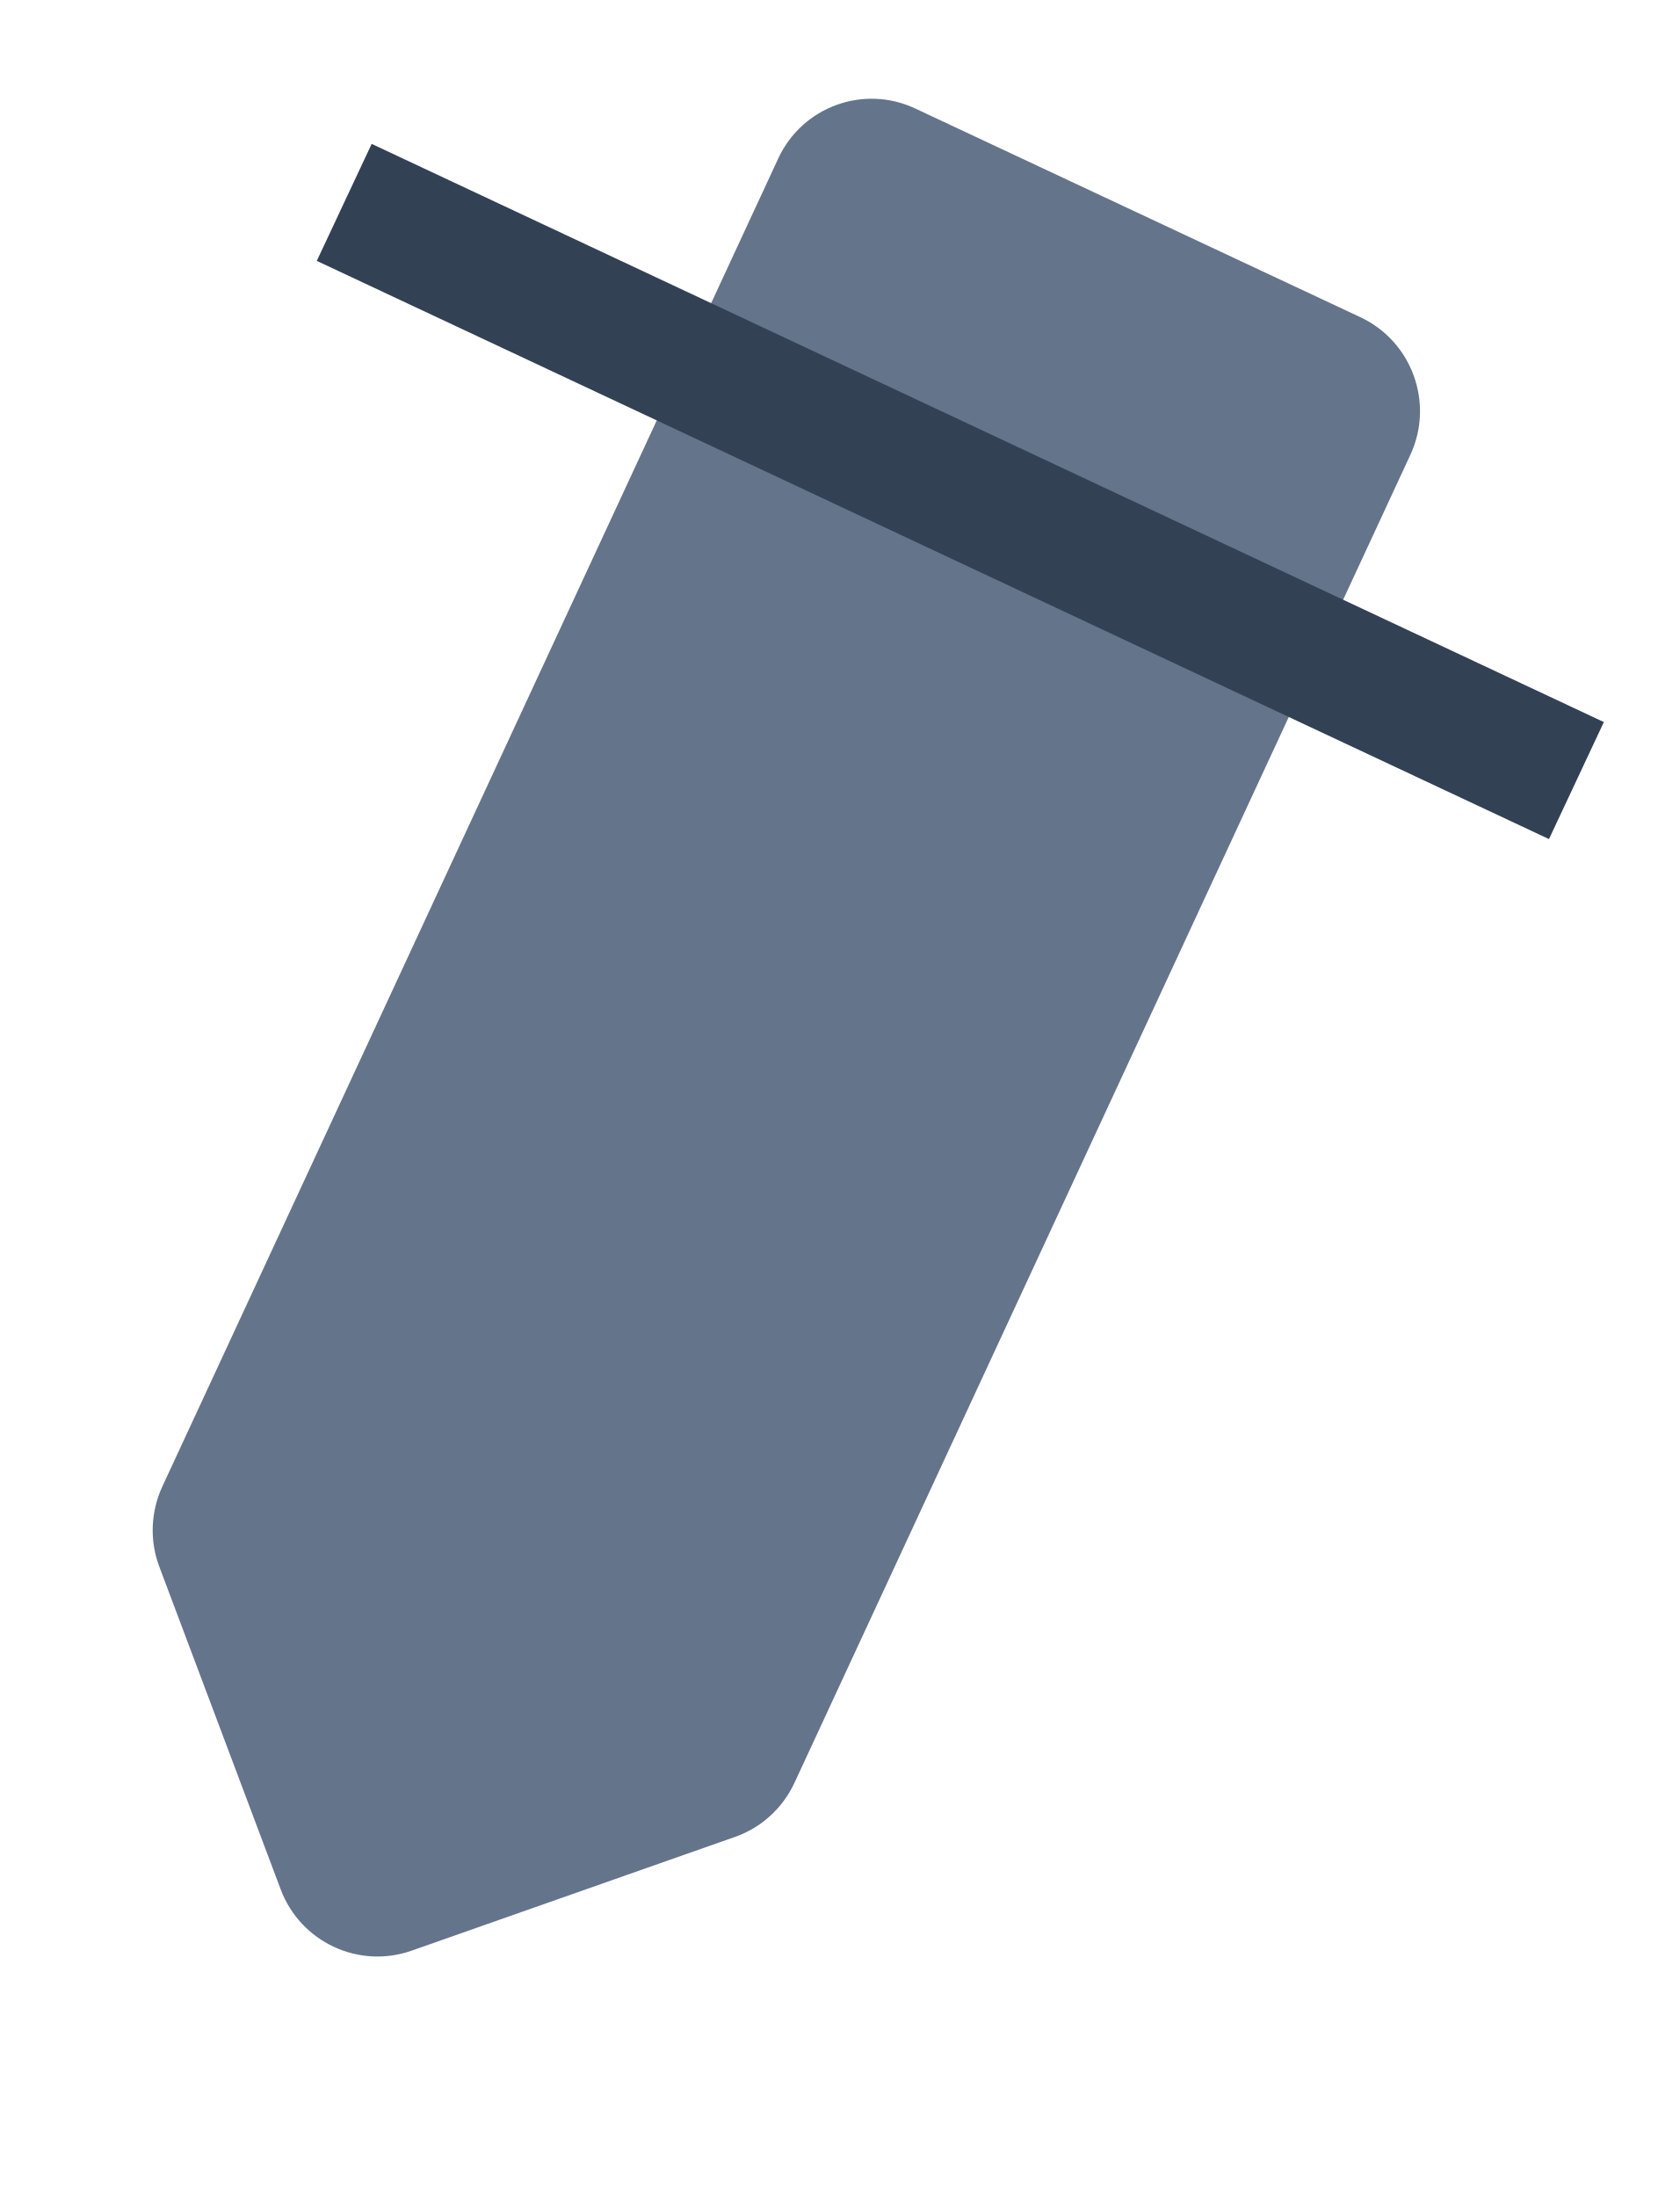
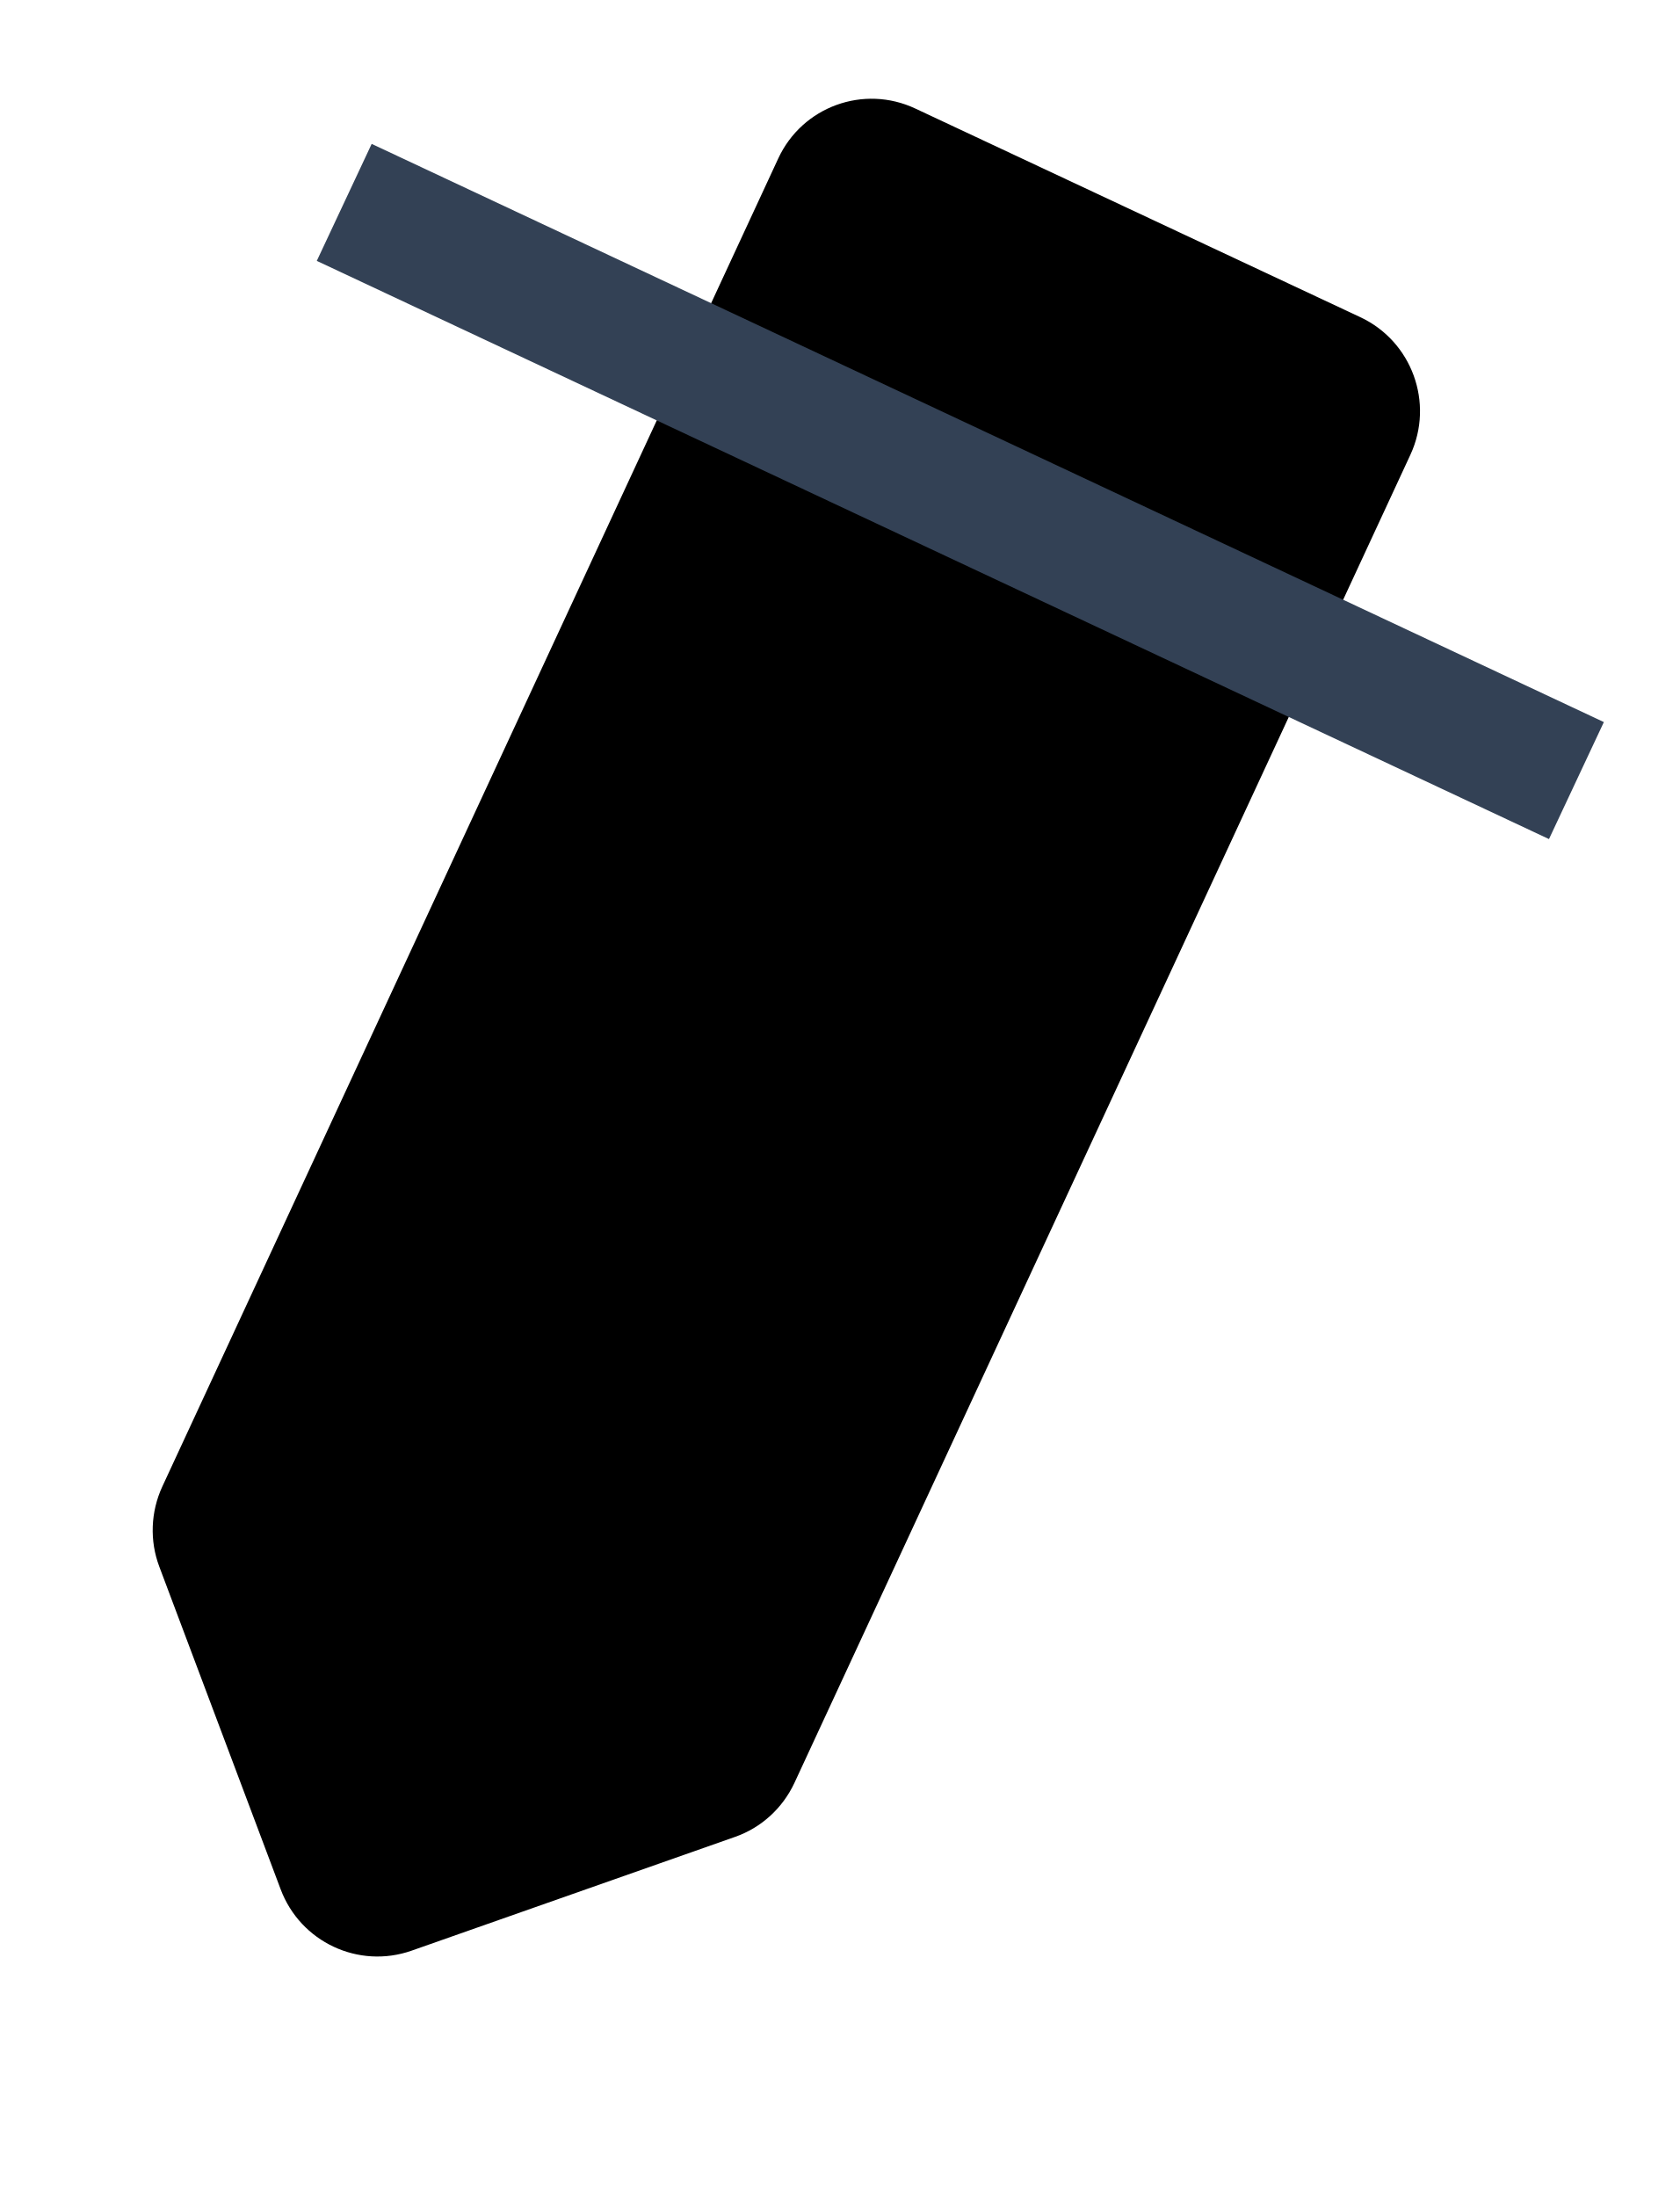
<svg xmlns="http://www.w3.org/2000/svg" viewBox="0 0 13 17" fill="none">
-   <path d="M6.023 1.226C6.209 0.825 6.684 0.652 7.084 0.84L10.527 2.454C10.927 2.641 11.101 3.118 10.915 3.519L6.148 13.796C6.057 13.991 5.892 14.142 5.69 14.213L3.185 15.094C2.775 15.238 2.325 15.027 2.172 14.619L1.233 12.123C1.157 11.922 1.166 11.698 1.256 11.503L6.023 1.226Z" fill="#64748B" />
+   <path d="M6.023 1.226C6.209 0.825 6.684 0.652 7.084 0.84L10.527 2.454C10.927 2.641 11.101 3.118 10.915 3.519L6.148 13.796C6.057 13.991 5.892 14.142 5.69 14.213L3.185 15.094C2.775 15.238 2.325 15.027 2.172 14.619L1.233 12.123C1.157 11.922 1.166 11.698 1.256 11.503L6.023 1.226Z" fill="currentColor" />
  <path d="M2.664 1.566L12.2 6.04" stroke="#334155" />
</svg>
